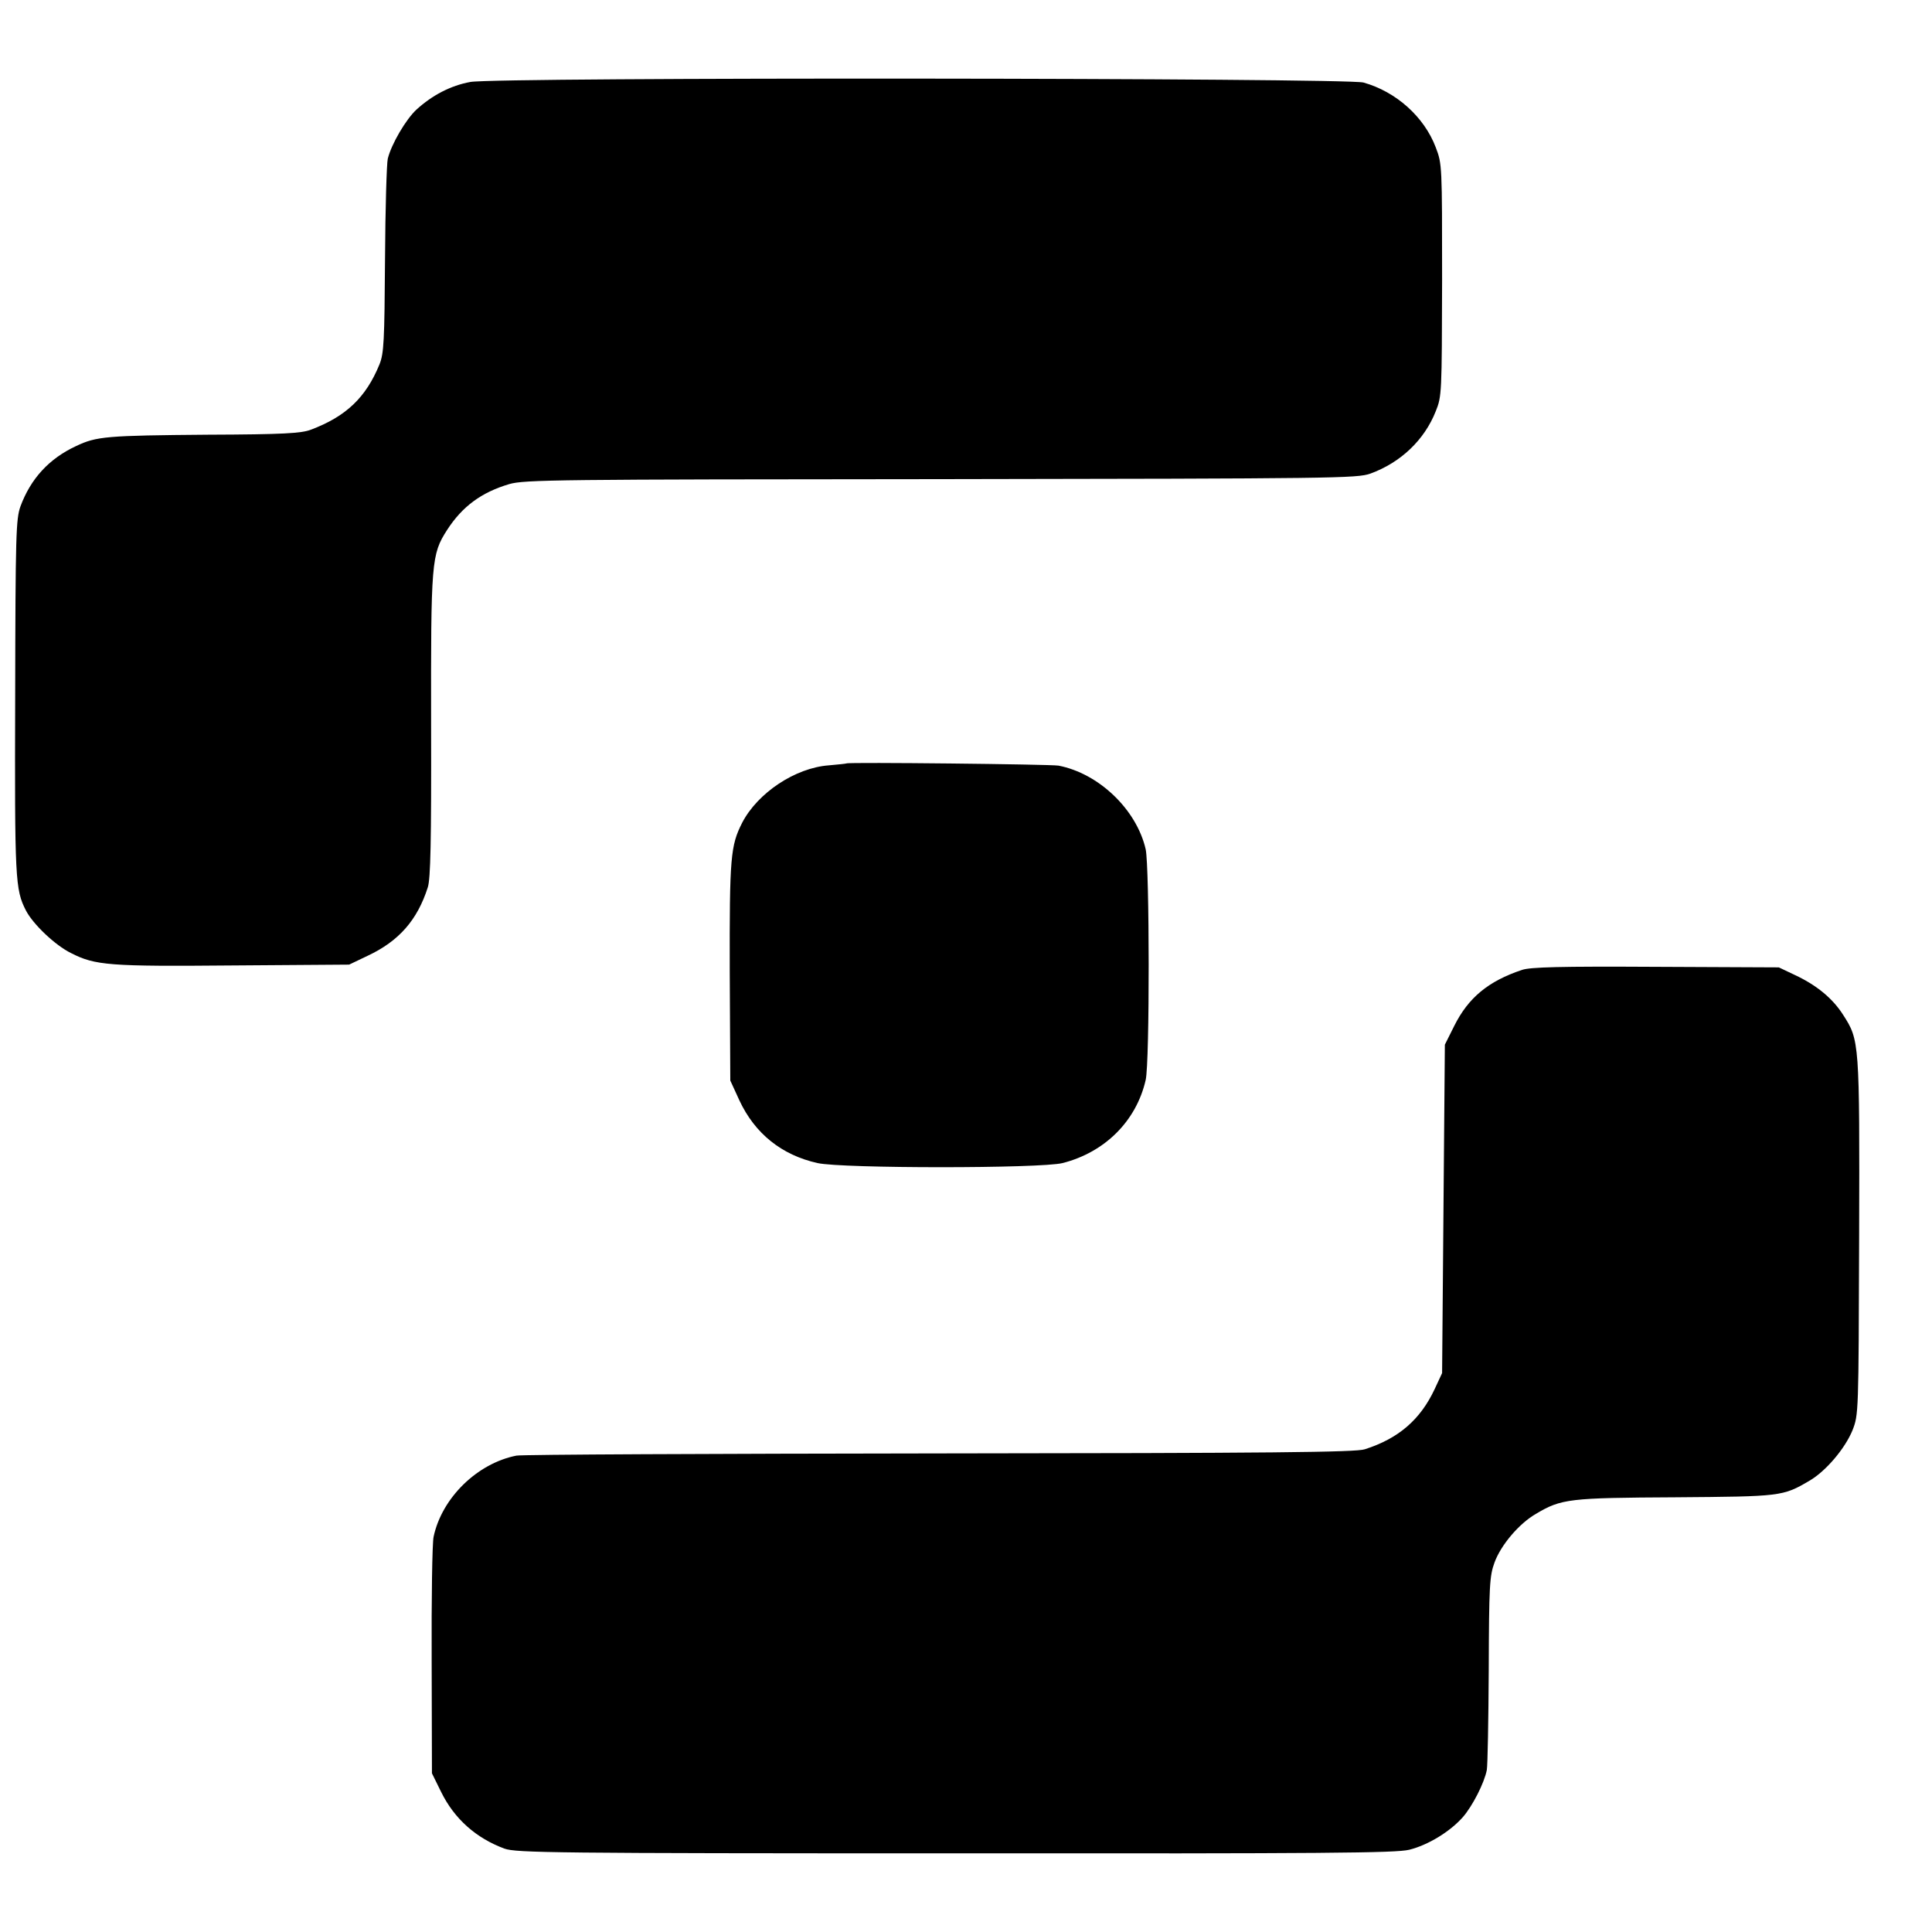
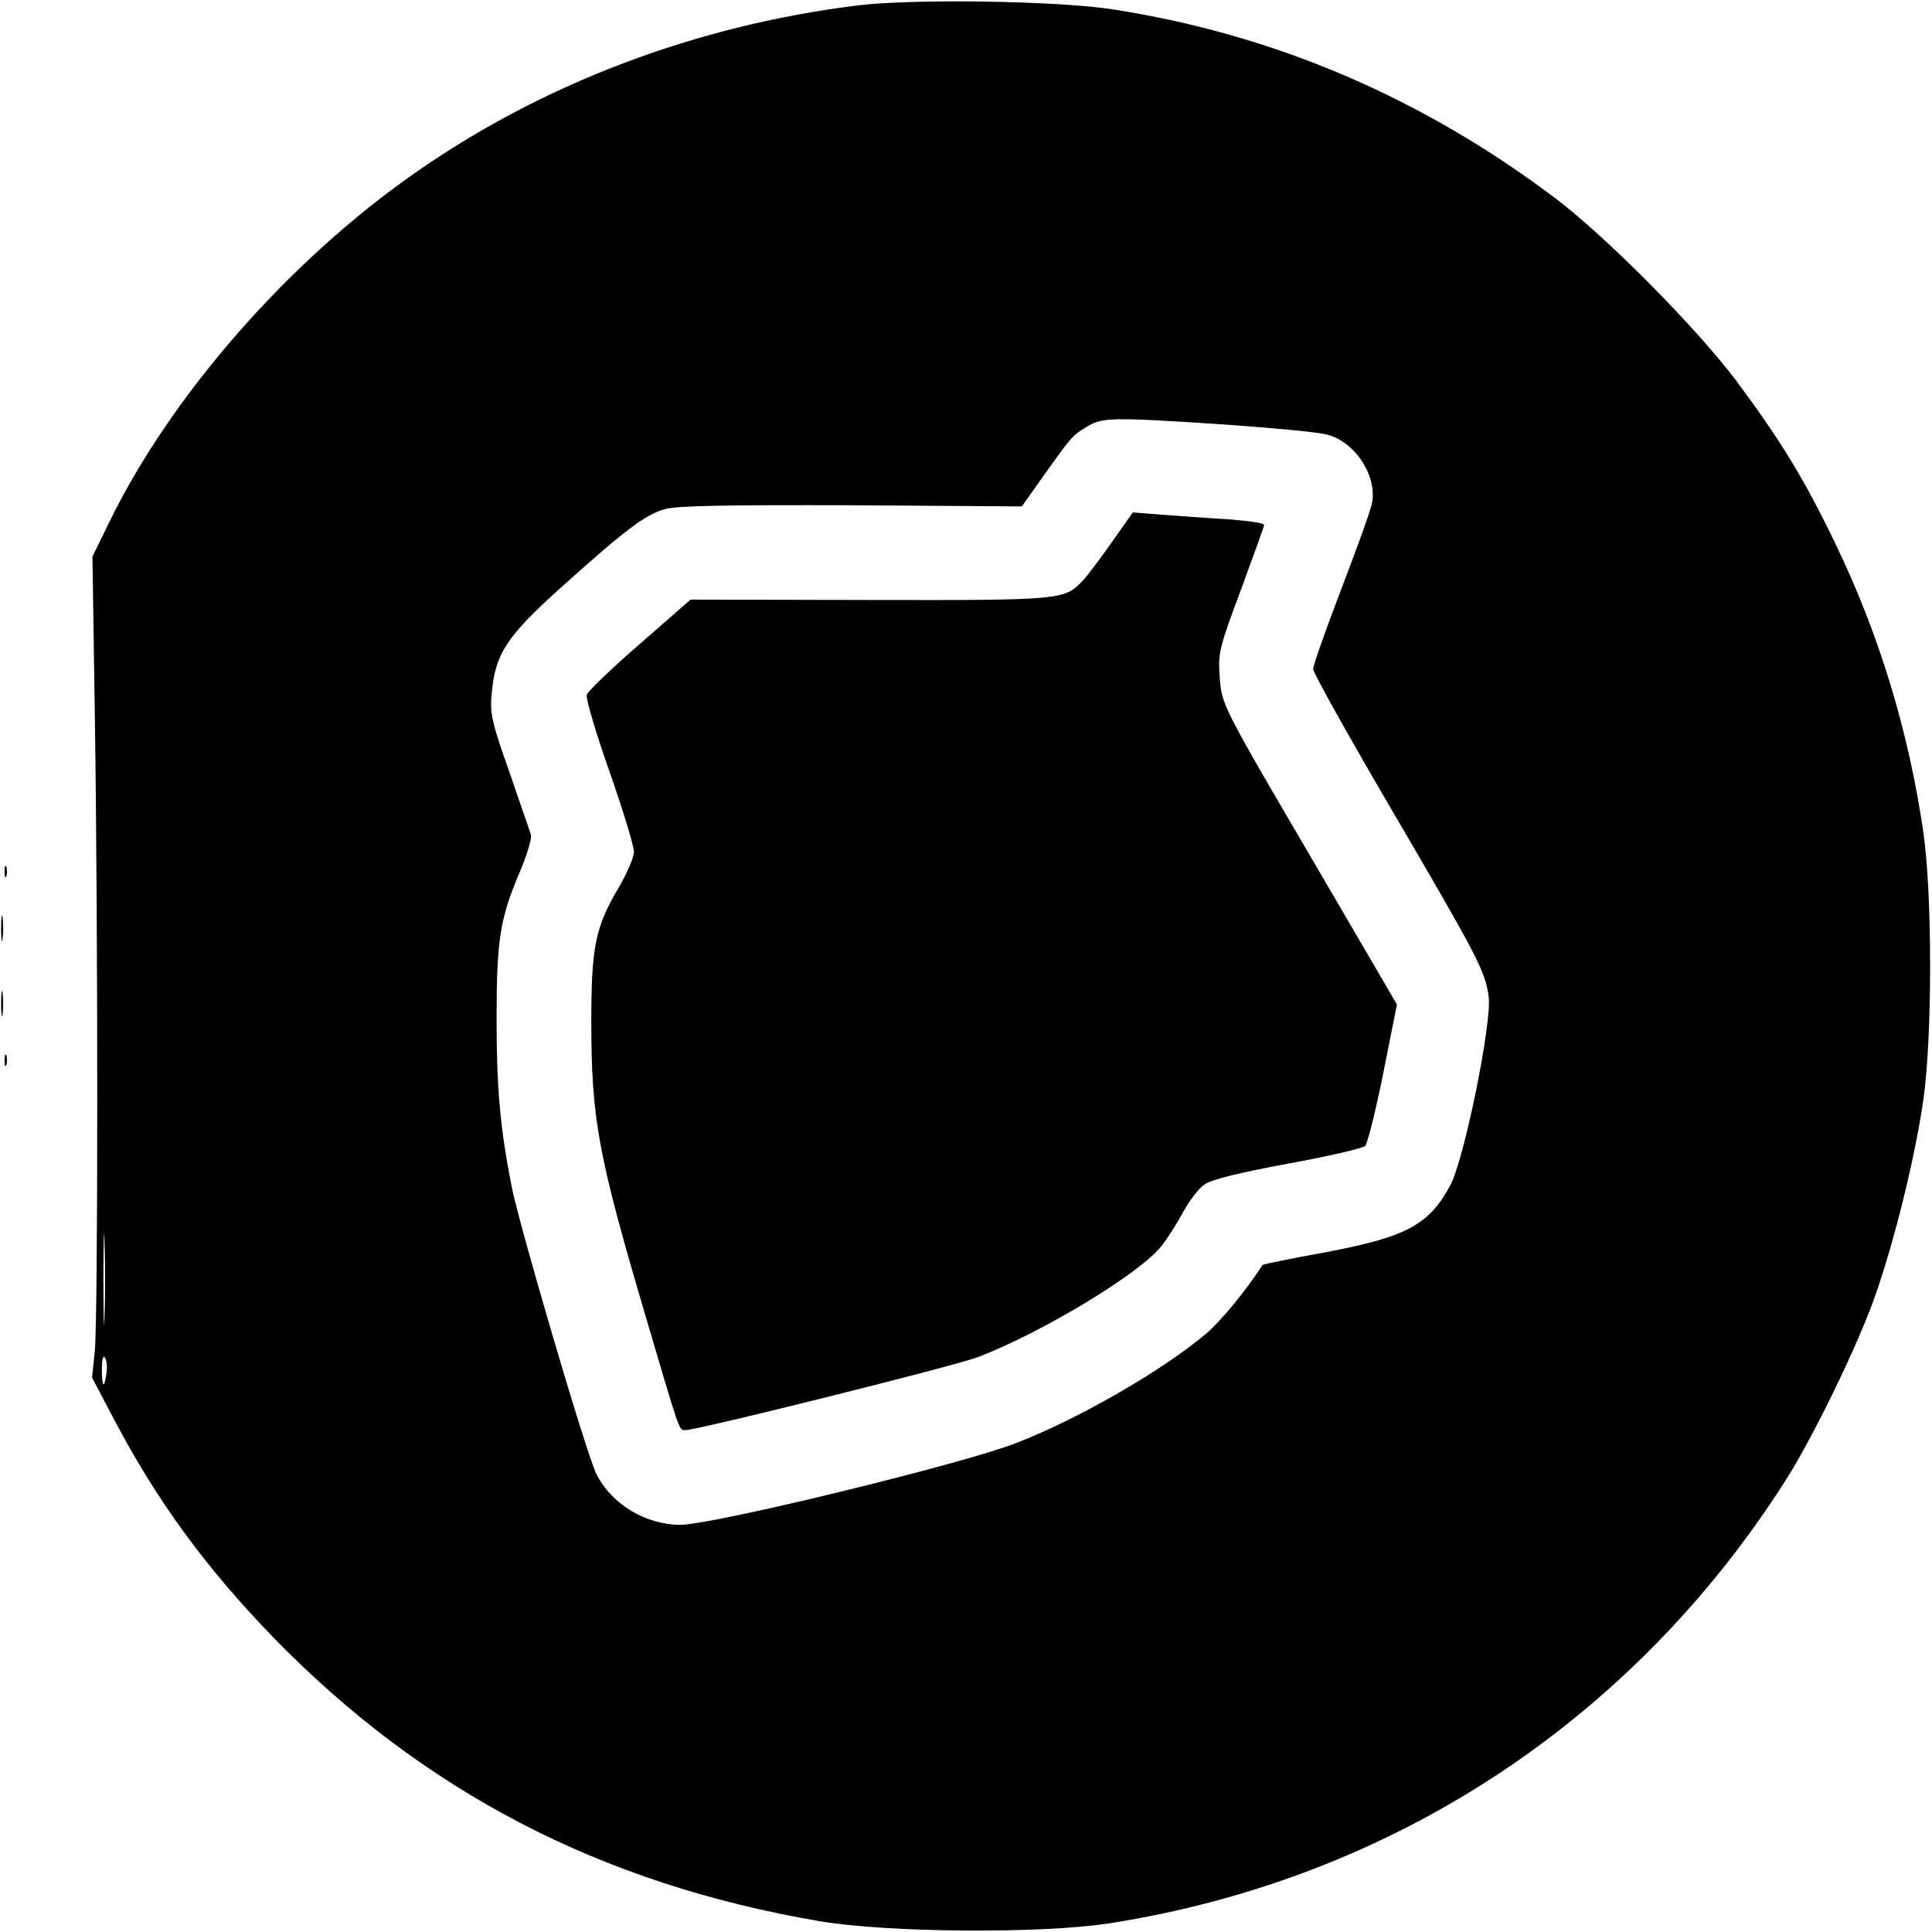
- <svg xmlns="http://www.w3.org/2000/svg" version="1.0" width="700pt" height="700pt" viewBox="0 0 700 700" preserveAspectRatio="xMidYMid meet">
-   <g transform="translate(0,700) scale(0.1,-0.1)" fill="#000000" stroke="none">
-     <path d="M1704 6703 c-71 -13 -138 -48 -195 -100 -38 -35 -91 -125 -104 -178 -4 -16 -9 -181 -10 -365 -2 -297 -4 -340 -20 -380 -49 -120 -121 -189 -249 -237 -34 -13 -99 -17 -373 -18 -368 -3 -403 -6 -477 -41 -99 -46 -165 -119 -202 -219 -16 -46 -18 -99 -19 -690 -2 -662 0 -698 39 -774 26 -50 106 -126 163 -154 88 -45 138 -49 588 -45 l420 3 67 32 c113 53 180 129 218 248 10 31 13 164 12 585 -1 598 1 621 58 710 55 85 124 136 225 166 55 16 171 17 1565 18 1430 2 1507 3 1555 20 110 40 196 122 237 226 22 54 22 66 23 475 0 416 0 421 -23 481 -42 111 -144 202 -262 235 -64 17 -3141 20 -3236 2z" />
-     <path d="M3067 4234 c-1 -1 -30 -4 -64 -7 -122 -9 -258 -100 -314 -208 -42 -83 -46 -123 -45 -539 l2 -395 33 -72 c56 -120 153 -198 283 -227 89 -20 808 -20 888 0 153 39 267 152 301 301 15 65 14 771 0 836 -33 144 -170 275 -316 303 -29 5 -762 13 -768 8z" />
-     <path d="M5515 3486 c-123 -41 -195 -101 -246 -203 l-34 -68 -5 -595 -5 -595 -27 -58 c-52 -111 -131 -179 -253 -218 -32 -11 -347 -14 -1540 -15 -825 -1 -1515 -4 -1534 -8 -142 -28 -270 -153 -300 -294 -5 -23 -8 -226 -7 -450 l1 -407 33 -67 c48 -98 127 -168 230 -206 43 -15 175 -17 1634 -17 1346 -1 1595 1 1644 13 68 17 147 65 194 118 35 40 78 124 87 171 3 16 6 179 7 363 1 306 3 340 21 389 23 63 89 141 150 176 92 55 121 58 505 60 383 3 389 3 486 60 60 35 129 117 156 183 22 57 22 58 24 702 2 708 1 711 -58 803 -38 60 -97 108 -174 144 l-59 28 -445 2 c-350 2 -454 -1 -485 -11z" />
+ <svg xmlns="http://www.w3.org/2000/svg" version="1.0" width="512pt" height="512pt" viewBox="0 0 512 512" preserveAspectRatio="xMidYMid meet">
+   <g transform="translate(0,512) scale(0.1,-0.1)" fill="#000000" stroke="none">
+     <path d="M2268 5105 c-424 -53 -828 -206 -1165 -441 -338 -235 -650 -592 -814 -929 l-44 -90 6 -400 c9 -580 9 -1629 0 -1708 l-7 -68 58 -110 c114 -217 243 -393 422 -578 397 -408 867 -653 1446 -752 181 -31 589 -34 770 -6 748 117 1387 536 1794 1177 71 112 188 352 234 482 52 147 107 370 129 523 24 167 24 544 0 710 -39 268 -117 523 -231 760 -84 175 -146 276 -264 435 -105 140 -349 387 -486 489 -352 264 -741 430 -1166 496 -144 23 -538 29 -682 10z m977 -1110 c126 -9 249 -20 273 -27 73 -19 132 -109 118 -181 -3 -18 -40 -120 -81 -227 -41 -107 -75 -203 -75 -213 0 -10 95 -180 211 -378 227 -388 244 -421 254 -489 10 -66 -65 -435 -102 -502 -57 -105 -116 -136 -332 -177 -90 -16 -164 -32 -165 -33 -43 -67 -108 -146 -148 -181 -117 -99 -339 -227 -507 -292 -145 -56 -807 -217 -889 -216 -93 1 -183 56 -222 136 -27 55 -202 651 -224 760 -31 158 -40 263 -40 445 0 209 9 266 61 388 19 45 33 90 30 100 -3 9 -29 84 -57 166 -47 132 -52 156 -47 207 9 107 40 153 187 285 167 150 221 191 273 205 30 9 172 11 494 10 l451 -3 56 79 c77 108 77 108 116 132 42 25 62 26 365 6z m-2968 -2362 c-1 -54 -3 -10 -3 97 0 107 2 151 3 98 2 -54 2 -142 0 -195z m5 -153 c-6 -43 -12 -37 -12 13 0 25 4 37 8 29 5 -7 7 -26 4 -42z" />
+     <path d="M2947 3684 c-31 -44 -65 -90 -78 -103 -48 -51 -54 -52 -564 -51 l-475 1 -135 -118 c-74 -64 -137 -125 -140 -134 -3 -10 24 -101 60 -203 36 -103 65 -198 65 -213 0 -15 -18 -56 -39 -93 -63 -105 -74 -159 -74 -355 0 -261 18 -356 143 -780 93 -315 89 -305 106 -305 33 0 714 170 777 194 169 65 428 221 485 294 16 20 42 61 58 91 16 29 41 62 56 72 18 13 91 31 220 55 106 19 199 41 206 47 6 7 28 94 48 194 l36 181 -209 358 c-260 444 -255 434 -261 514 -4 61 0 76 57 228 33 90 61 167 61 171 0 5 -44 11 -97 15 -54 3 -132 9 -174 12 l-77 6 -55 -78z" />
+     <path d="M12 2810 c0 -14 2 -19 5 -12 2 6 2 18 0 25 -3 6 -5 1 -5 -13z" />
+     <path d="M3 2660 c0 -30 2 -43 4 -27 2 15 2 39 0 55 -2 15 -4 2 -4 -28z" />
+     <path d="M3 2460 c0 -30 2 -43 4 -27 2 15 2 39 0 55 -2 15 -4 2 -4 -28z" />
+     <path d="M12 2310 c0 -14 2 -19 5 -12 2 6 2 18 0 25 -3 6 -5 1 -5 -13z" />
  </g>
</svg>
